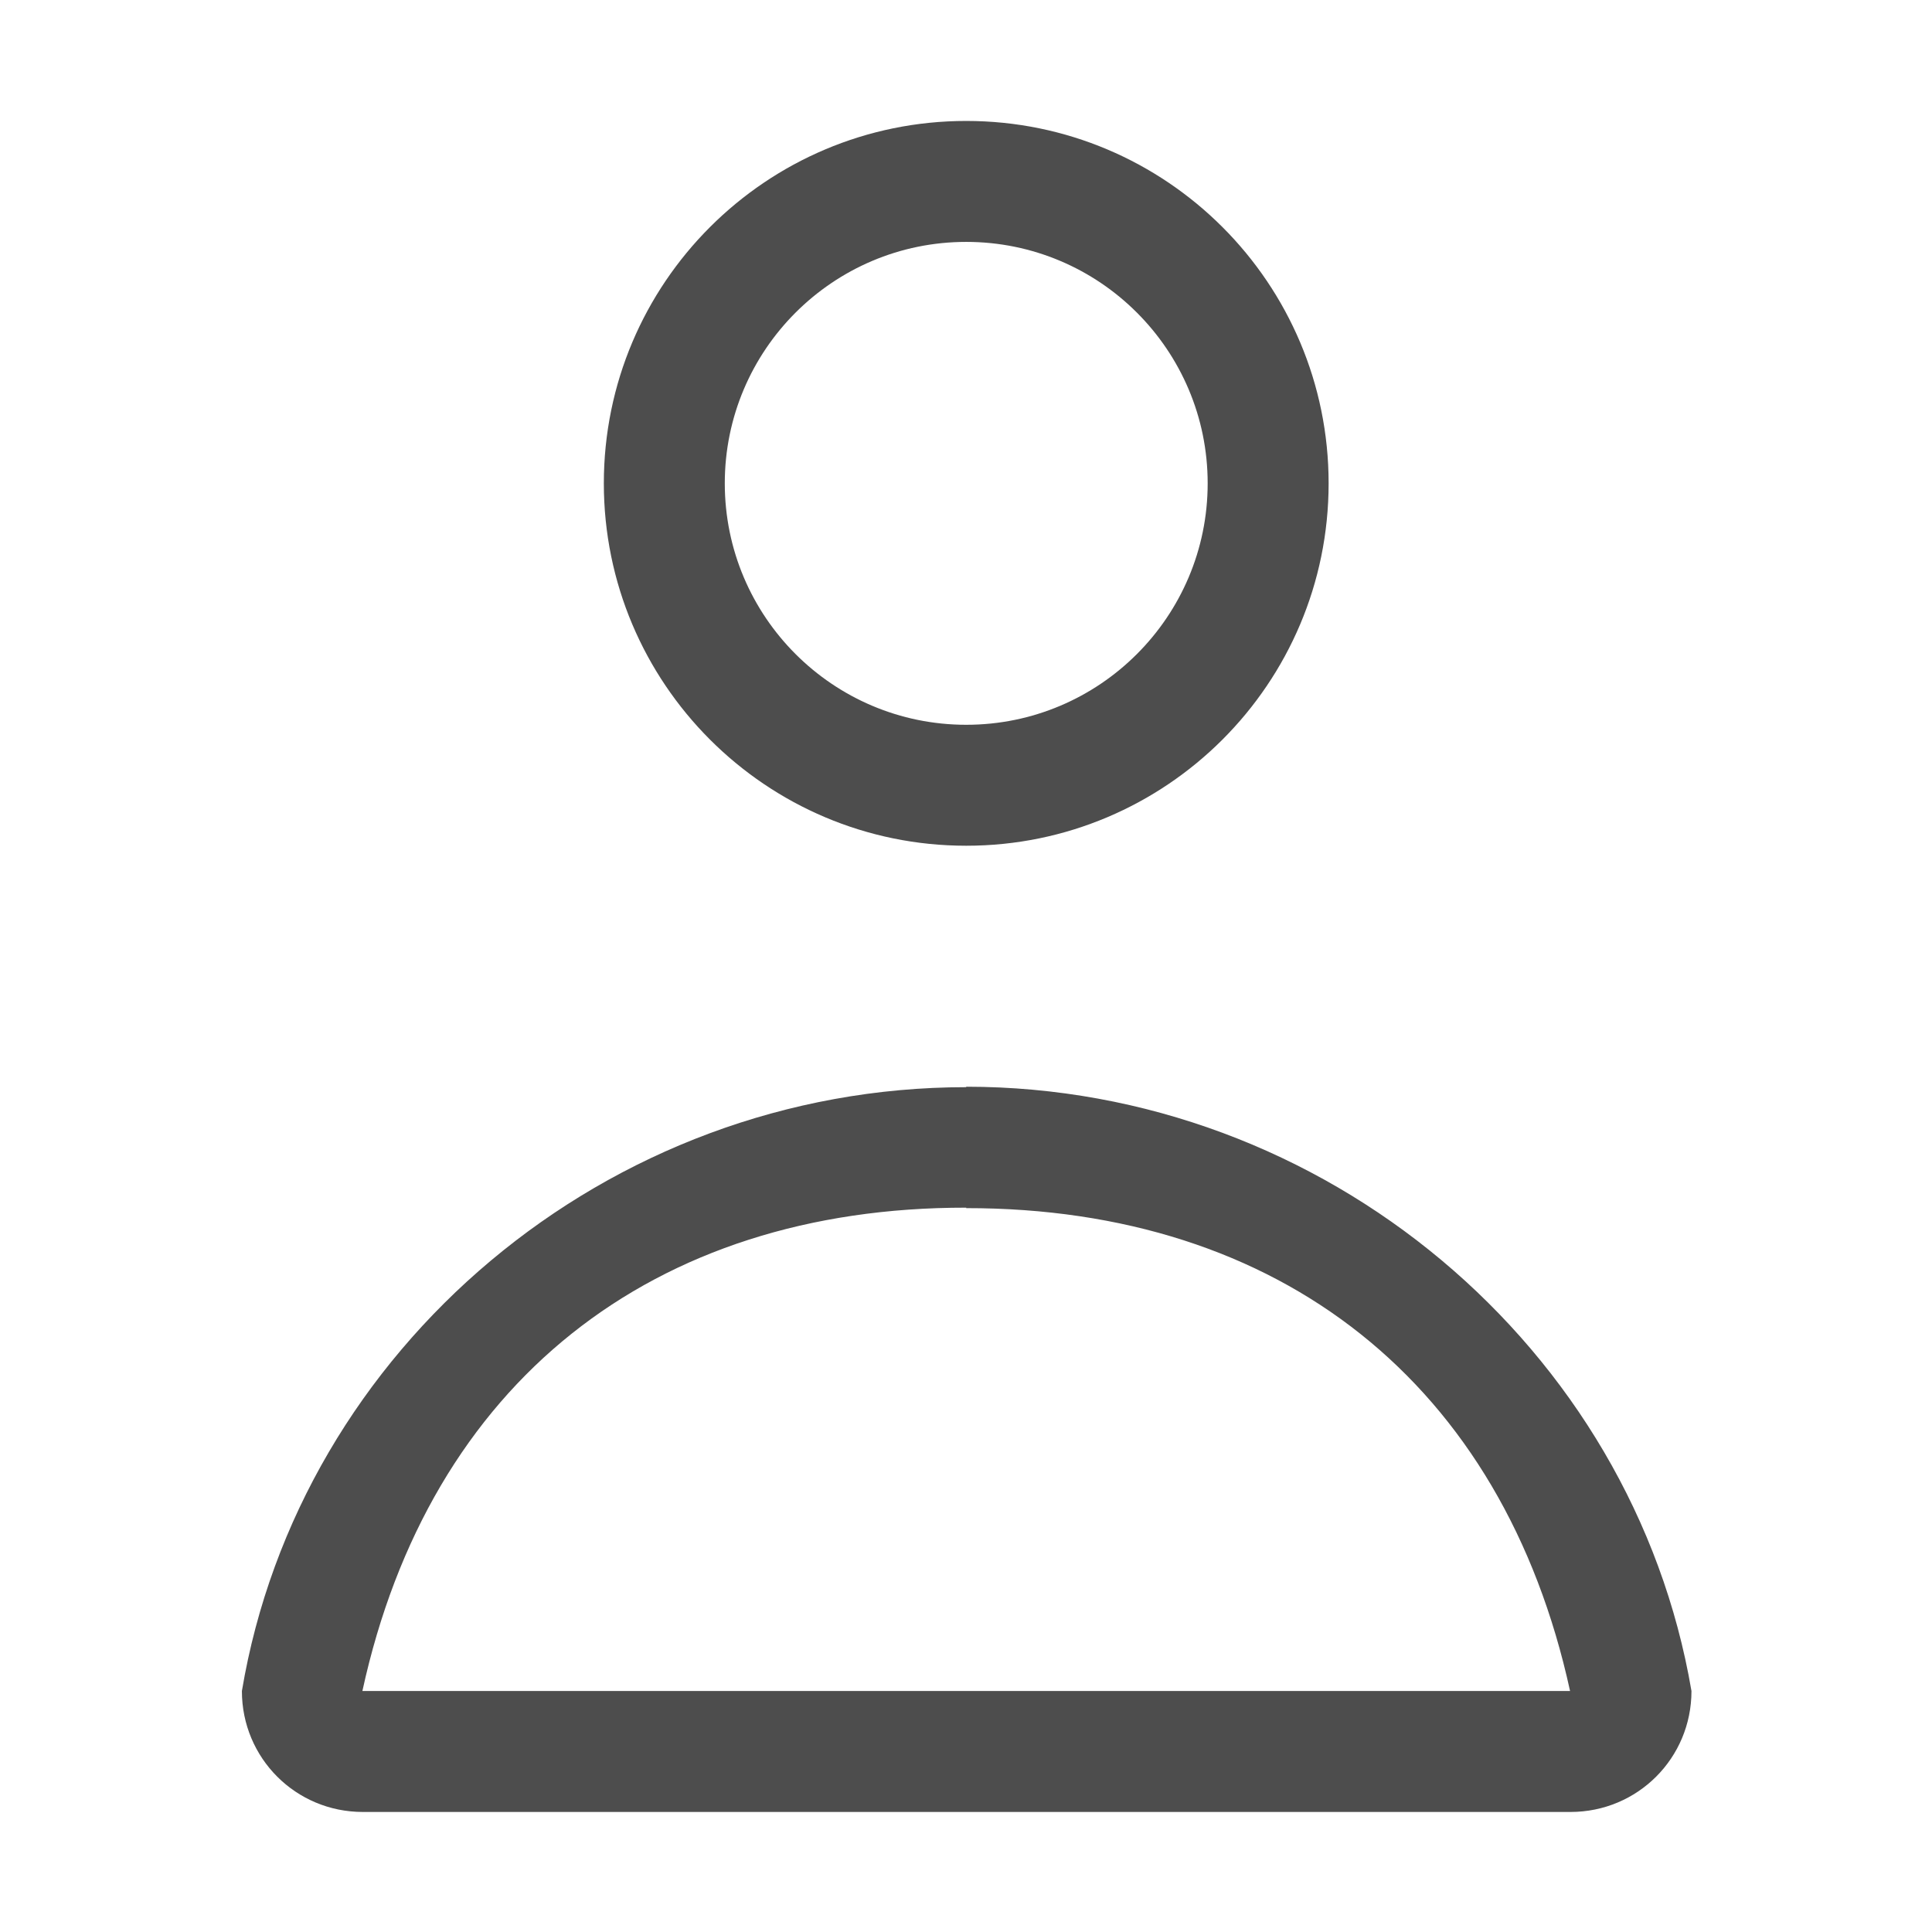
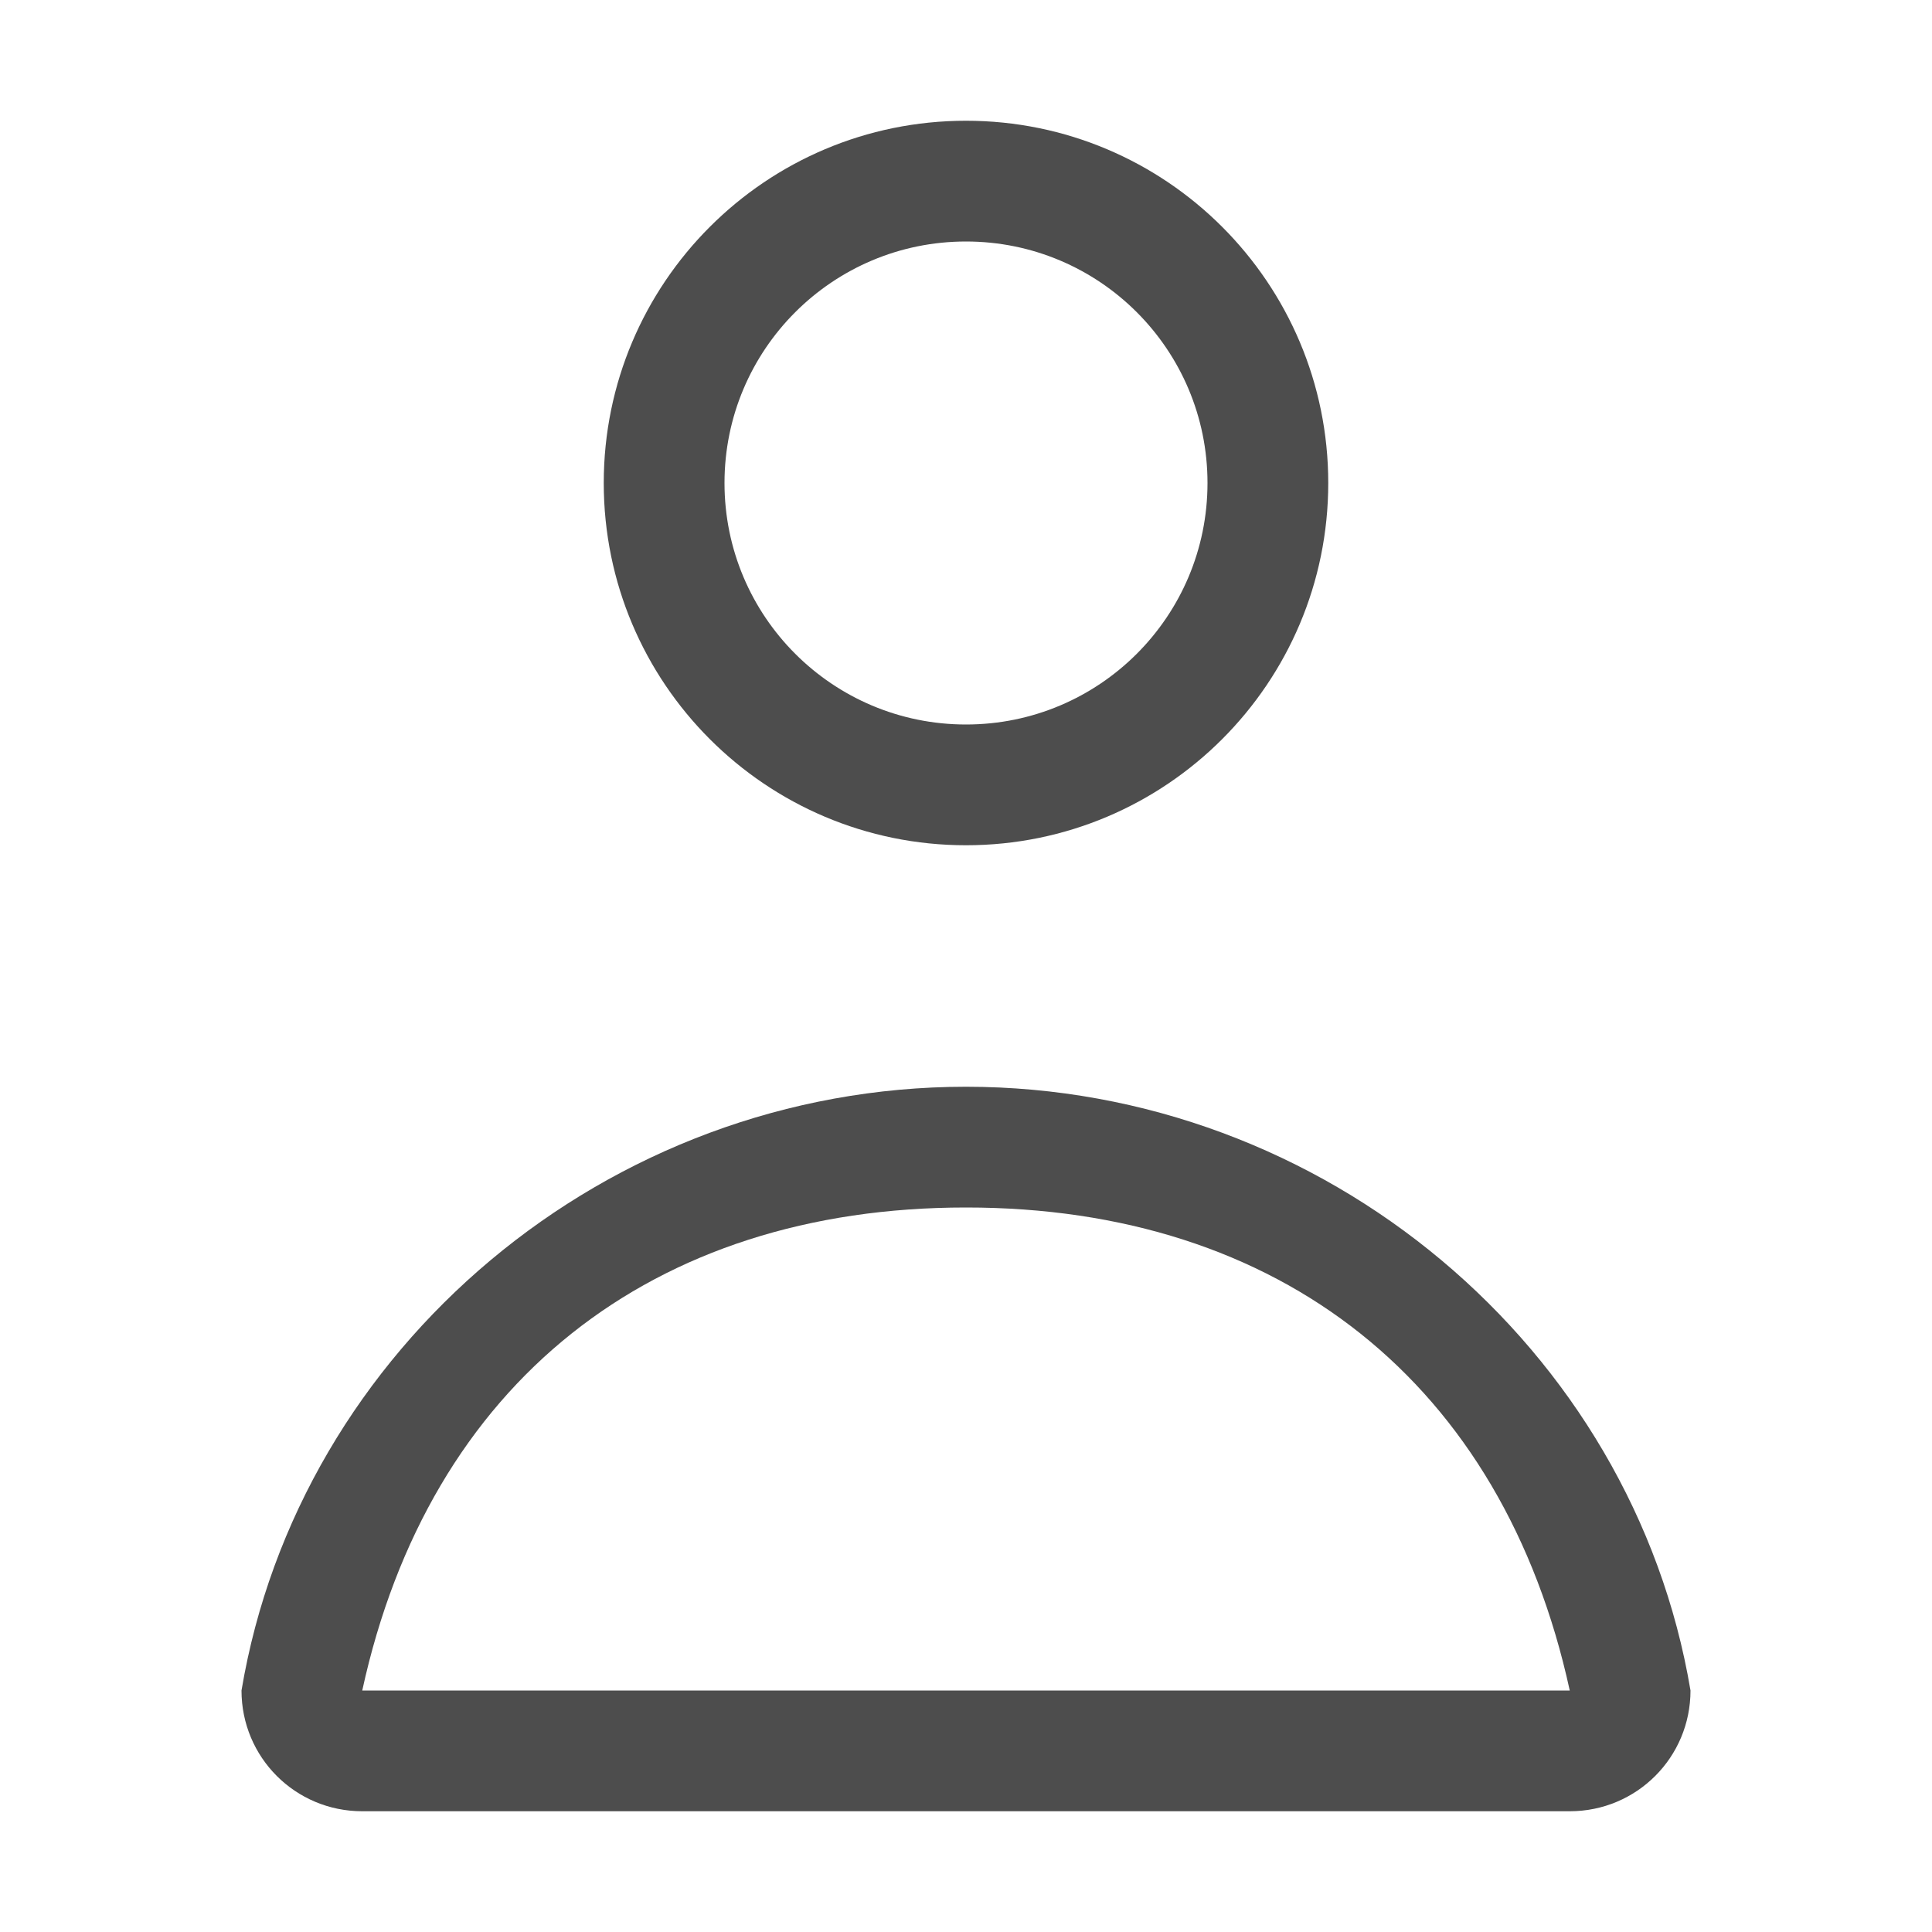
- <svg xmlns="http://www.w3.org/2000/svg" width="16" height="16" viewBox="0 0 4.233 4.233" version="1.1" id="svg11945">
+ <svg xmlns="http://www.w3.org/2000/svg" width="16" height="16" viewBox="0 0 16 16" version="1.1" id="svg11945">
  <defs id="defs11942">
    <style id="current-color-scheme" type="text/css">
         .ColorScheme-Text { color:#4d4d4d; }
        </style>
  </defs>
-   <path id="path1130" style="fill:currentColor;fill-opacity:1;stroke-width:0.132" class="ColorScheme-Text" d="m 2.117,0.265 c -0.438,0 -0.794,0.355 -0.794,0.794 0,0.438 0.355,0.794 0.794,0.794 0.438,0 0.794,-0.355 0.794,-0.794 0,-0.438 -0.355,-0.794 -0.794,-0.794 z m 0,0.265 c 0.292,0 0.529,0.237 0.529,0.529 0,0.292 -0.237,0.529 -0.529,0.529 -0.292,0 -0.529,-0.237 -0.529,-0.529 0,-0.292 0.237,-0.529 0.529,-0.529 z m 0,1.852 c -0.787,0 -1.461,0.572 -1.587,1.323 0,0.147 0.118,0.265 0.265,0.265 h 2.646 c 0.147,0 0.265,-0.118 0.265,-0.265 C 3.578,2.953 2.903,2.381 2.117,2.381 Z m 0,0.265 c 0.688,-3.44e-4 1.176,0.384 1.323,1.058 H 0.794 C 0.941,3.03 1.429,2.645 2.117,2.646 Z" />
+   <path id="path1130" style="fill:currentColor;fill-opacity:1;stroke-width:0.5" class="ColorScheme-Text" d="m 8,1 c -1.657,0 -3,1.343 -3,3 0,1.657 1.343,3 3,3 C 9.657,7 11,5.657 11,4 11,2.343 9.657,1 8,1 Z m 0,1 c 1.105,0 2,0.895 2,2 0,1.105 -0.895,2 -2,2 -1.105,0 -2,-0.895 -2,-2 0,-1.105 0.895,-2 2,-2 z m 0,7 C 5.027,9 2.476,11.162 2,14 2,14.554 2.446,15 3,15 H 13 c 0.554,0 1,-0.446 1,-1 C 13.524,11.162 10.973,9 8,9 Z m 0,1 C 10.601,9.999 12.445,11.453 13,14 H 3 c 0.555,-2.547 2.399,-4.001 5,-4 z" />
</svg>
